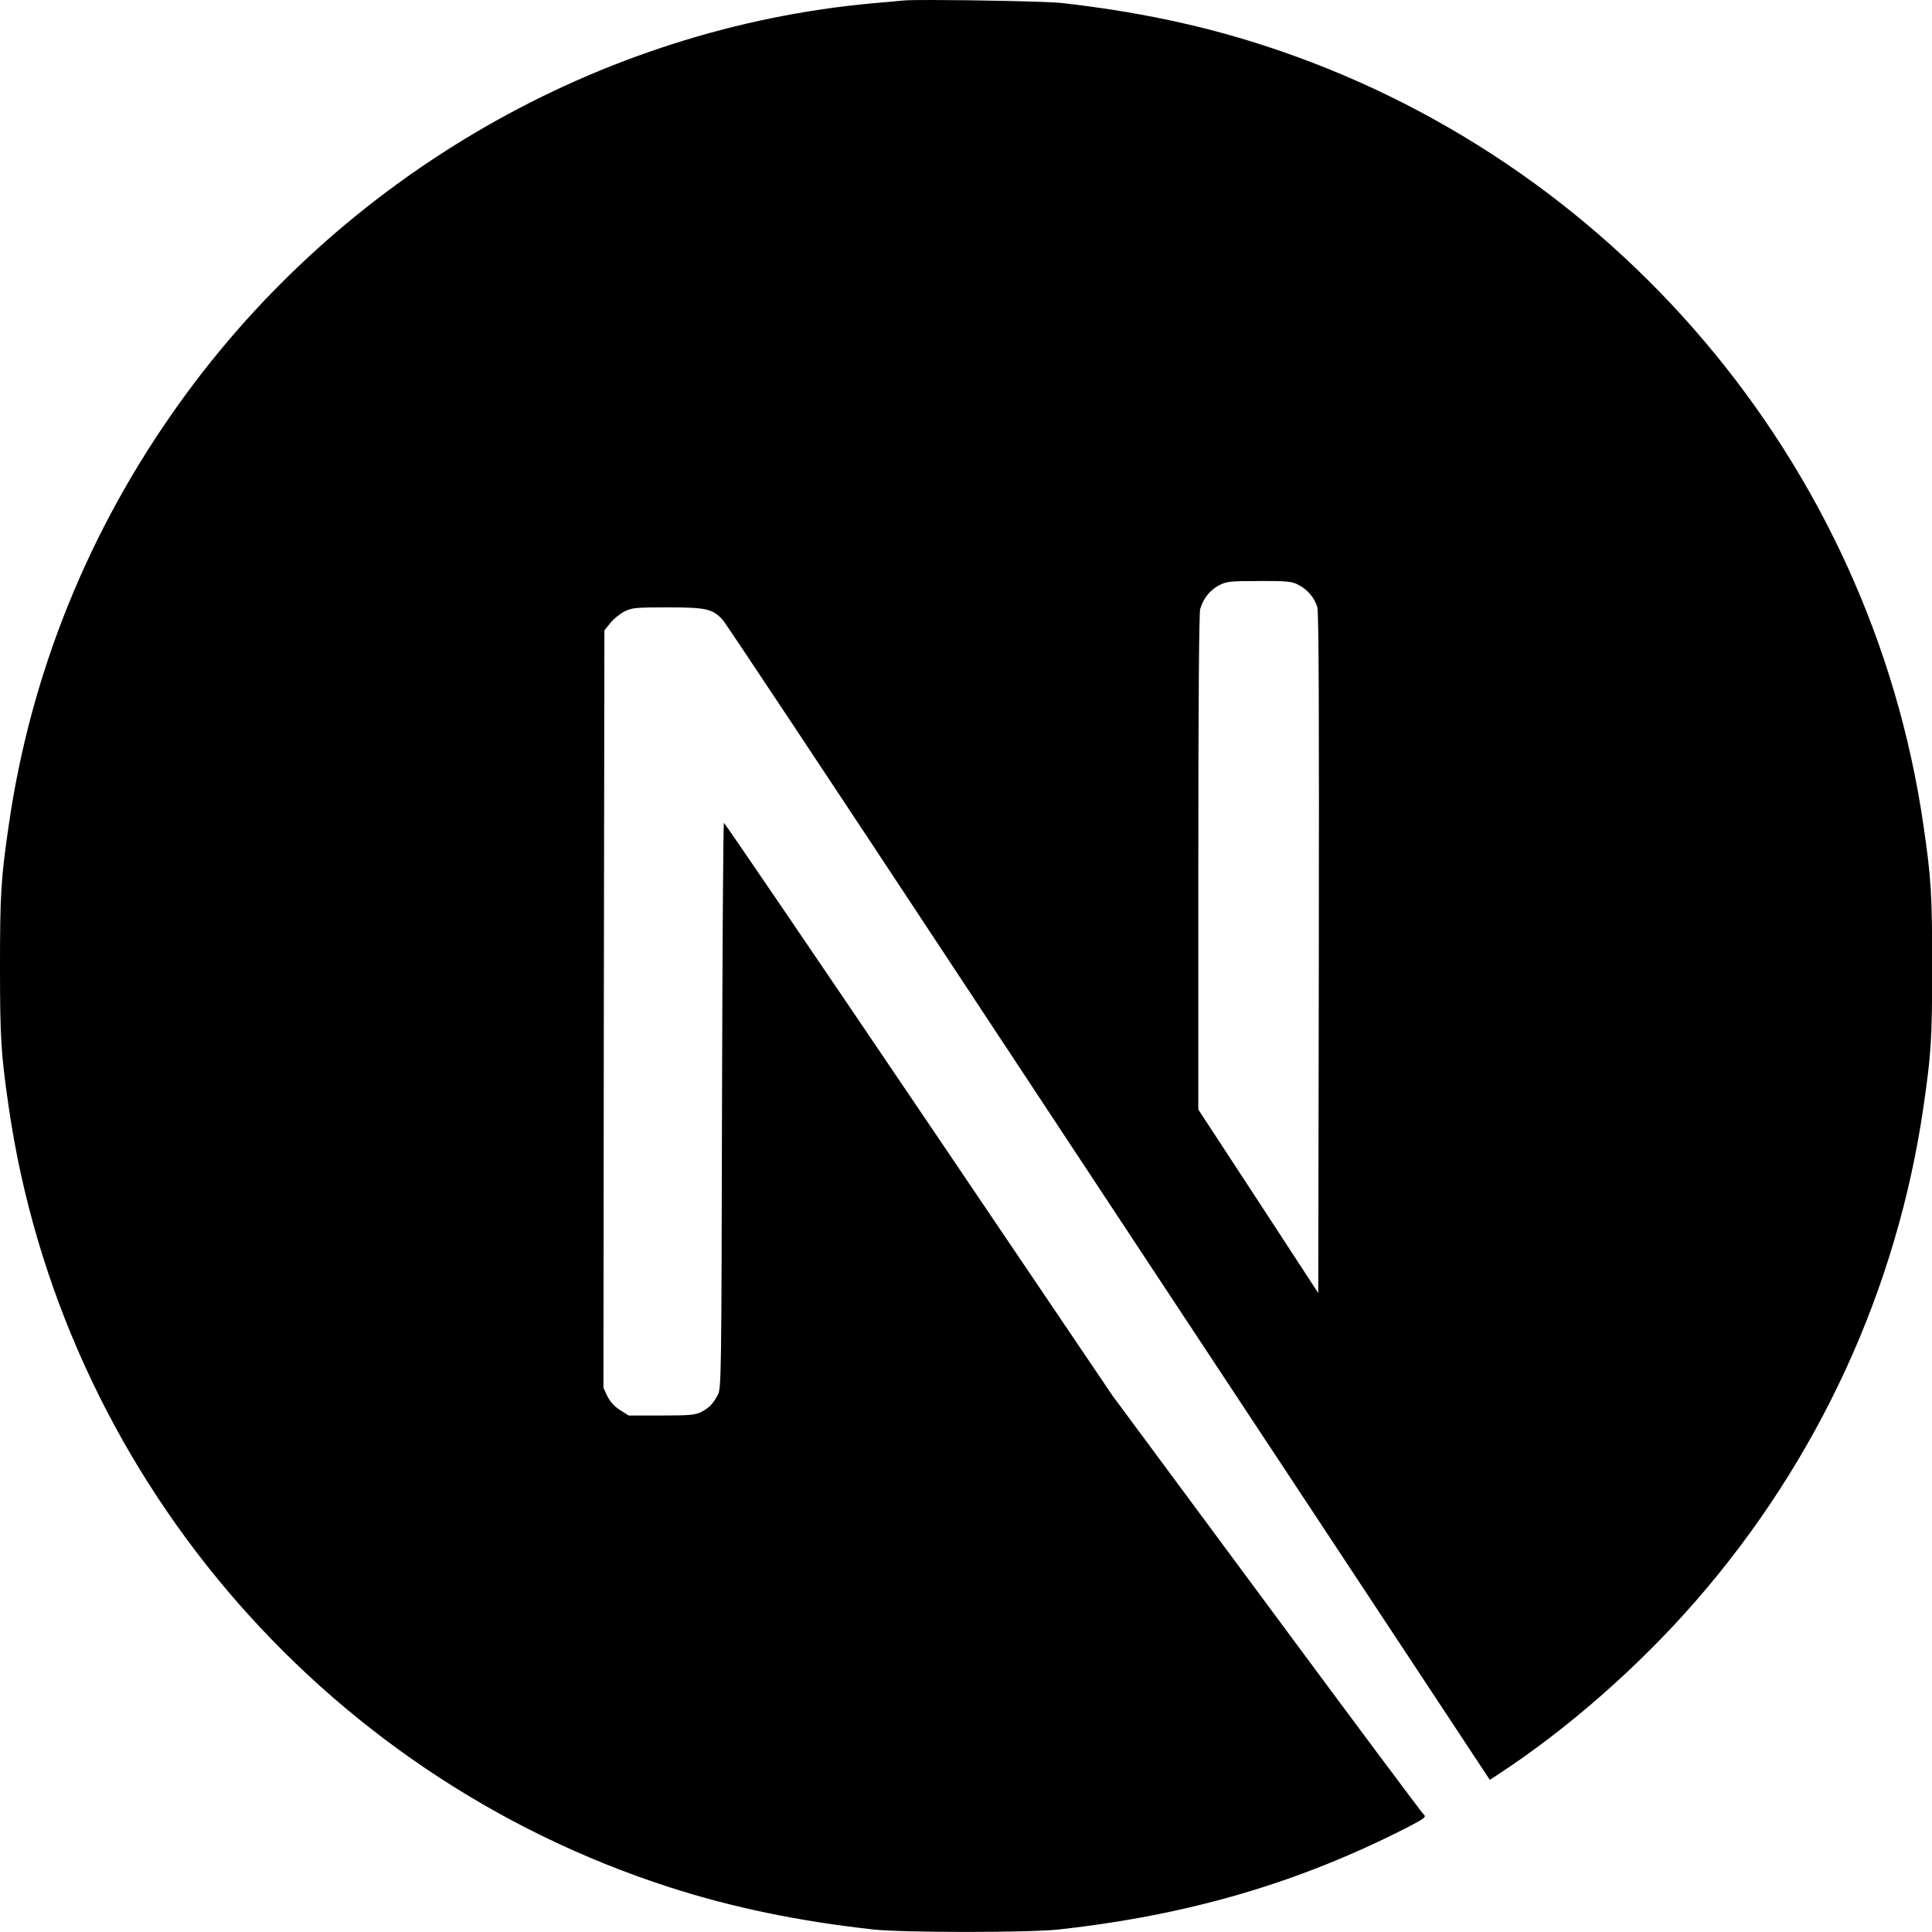
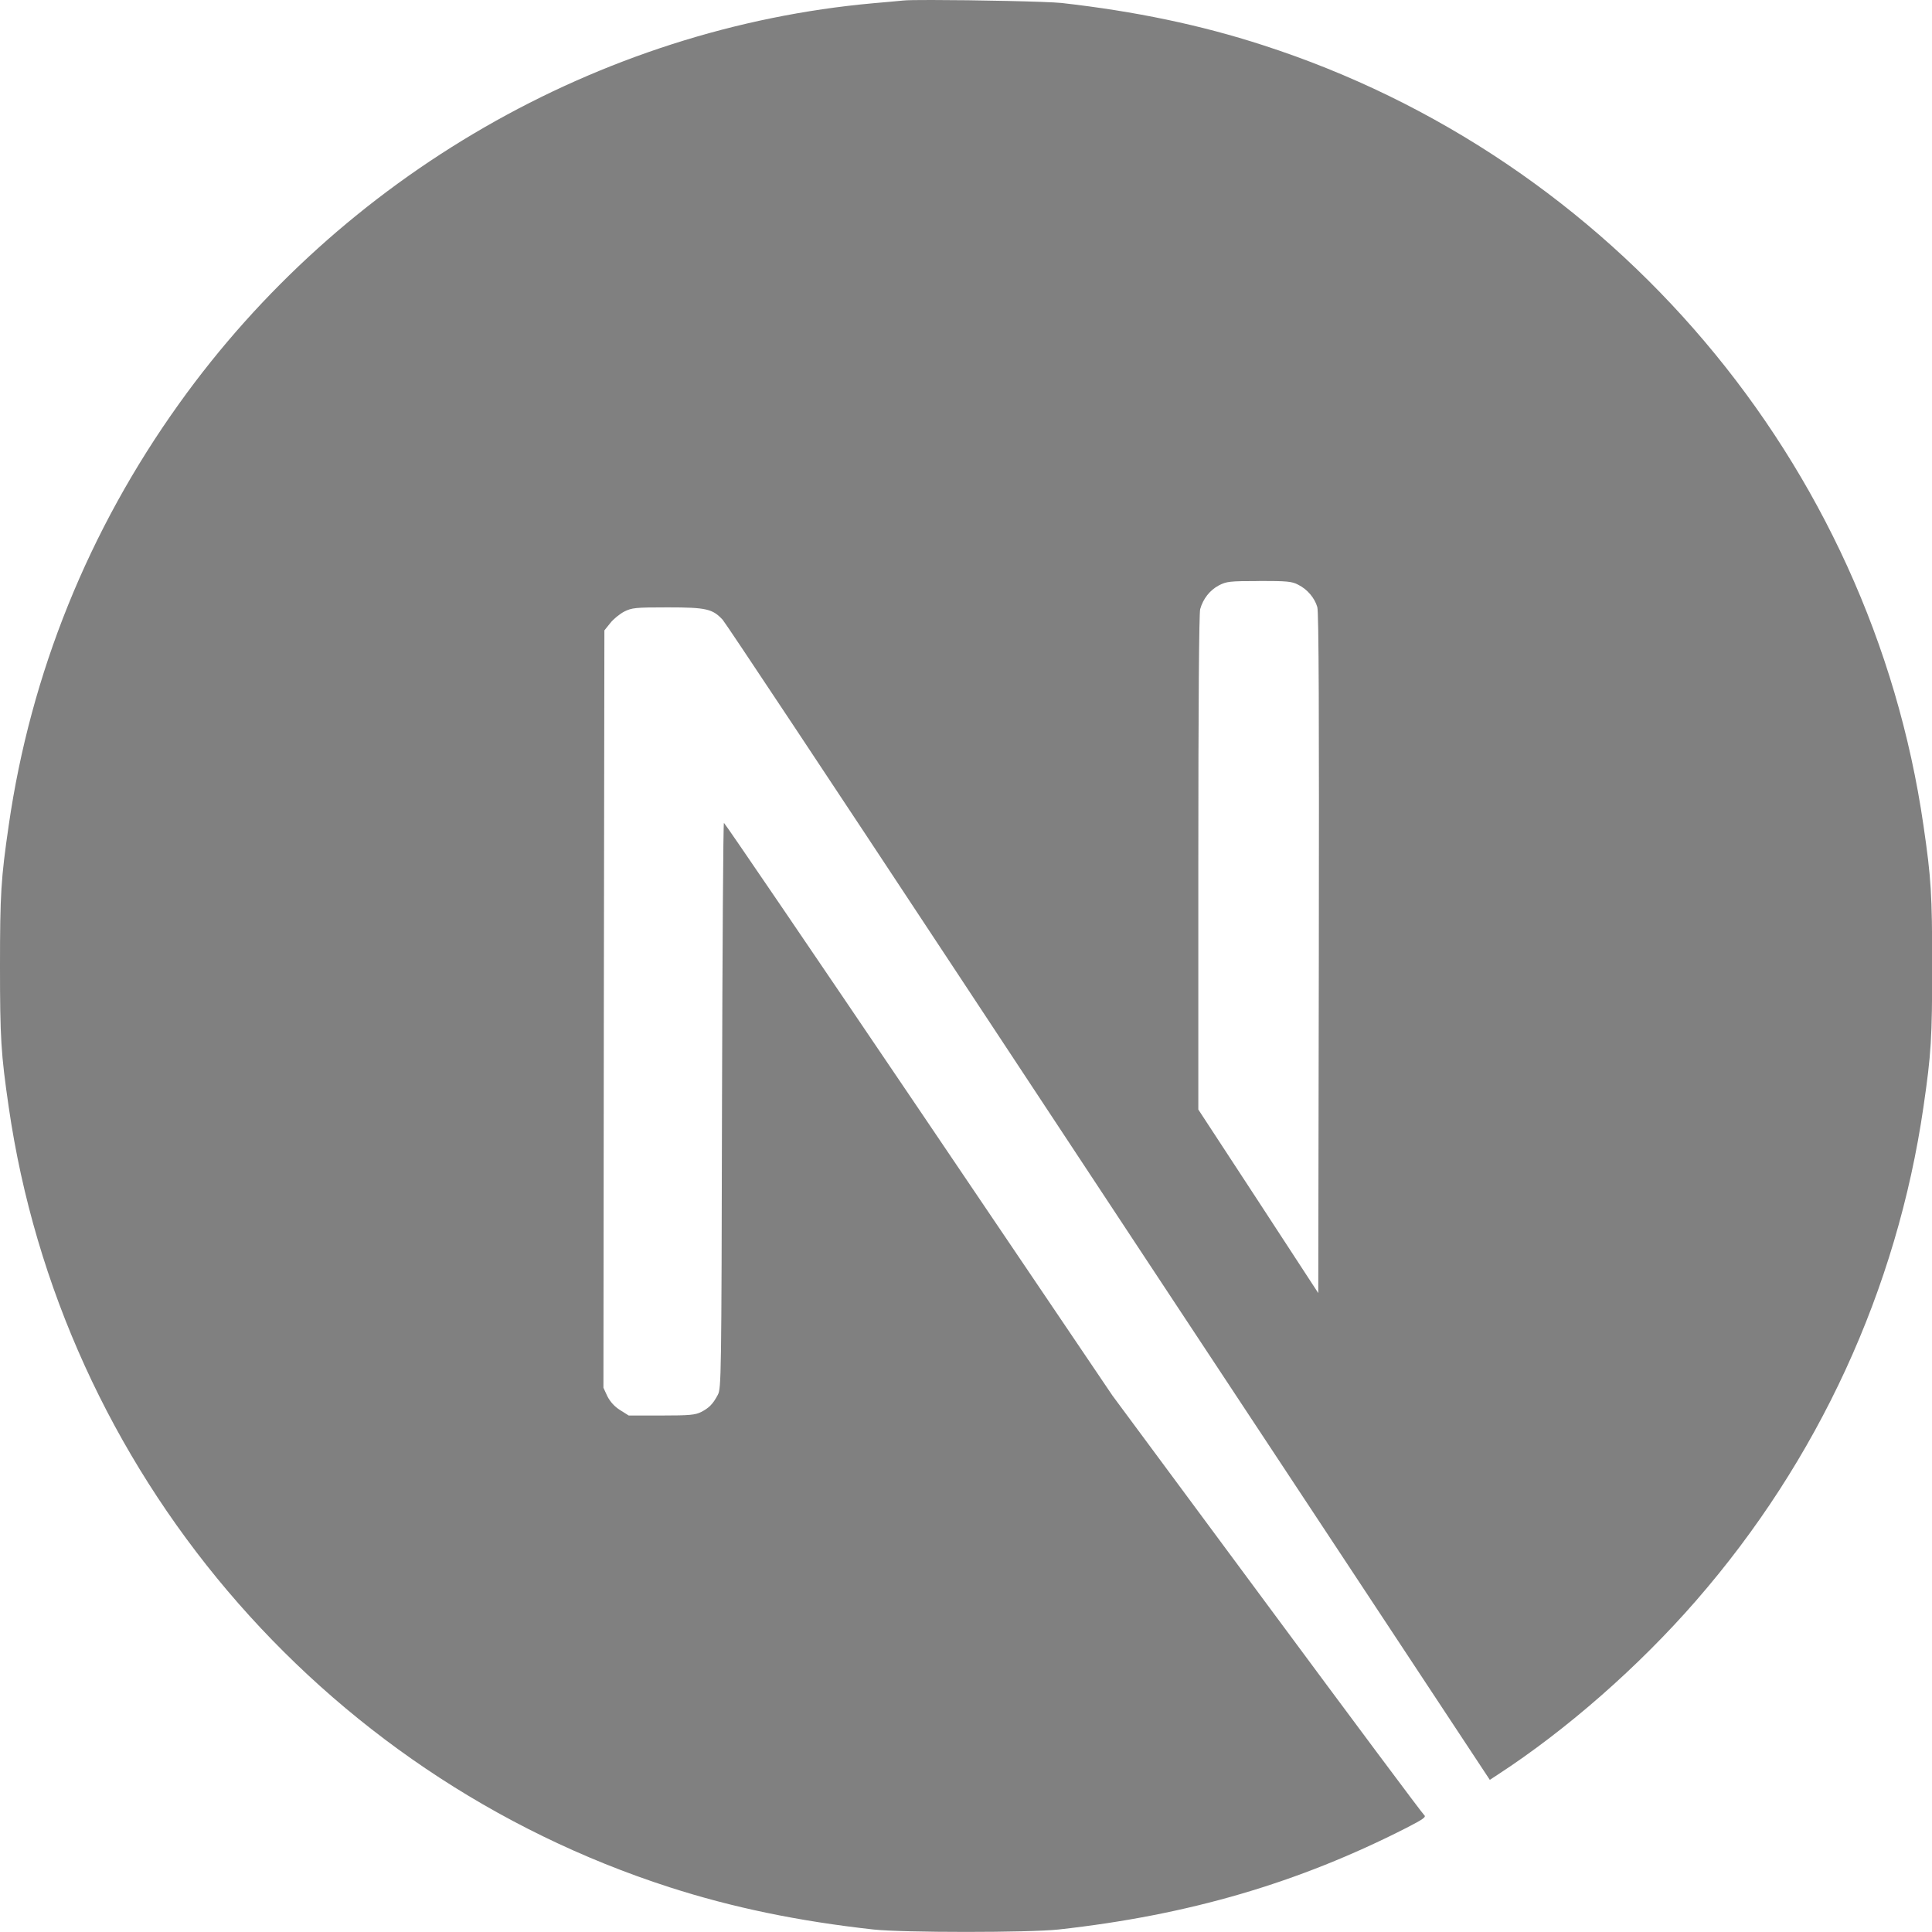
<svg xmlns="http://www.w3.org/2000/svg" role="img" viewBox="0 0 24 24">
-   <path d="M11.572 0c-.176 0-.31.001-.358.007-.052.005-.216.021-.364.033-3.409.307-6.602 2.146-8.624 4.973C1.1 6.584.38 8.367.108 10.255c-.096.659-.108.854-.108 1.747s.012 1.088.108 1.748c.652 4.506 3.859 8.292 8.209 9.694.779.251 1.6.422 2.534.525.364.04 1.935.04 2.299 0 1.612-.178 2.977-.577 4.324-1.264.206-.106.246-.134.218-.157-.019-.014-.899-1.194-1.954-2.62l-1.919-2.592-2.405-3.558c-1.323-1.956-2.412-3.556-2.421-3.556-.009-.003-.019 1.579-.024 3.509-.007 3.38-.009 3.516-.052 3.596-.061.115-.108.162-.206.213-.075.037-.141.044-.495.044h-.406l-.108-.068a.438.438 0 01-.157-.171l-.049-.106.005-4.703.007-4.705.073-.091c.038-.049.117-.113.174-.143.096-.047.134-.052.54-.052.479 0 .558.019.683.155.035.038 1.337 1.999 2.895 4.361a10760.433 10760.433 0 004.734 7.171l1.9 2.878.096-.063c.852-.554 1.752-1.342 2.466-2.163 1.518-1.743 2.496-3.868 2.825-6.134.096-.659.108-.854.108-1.748 0-.894-.012-1.088-.108-1.748-.652-4.506-3.859-8.292-8.209-9.694-.767-.249-1.584-.42-2.498-.523-.169-.018-1.083-.037-1.612-.037zm4.069 7.217c.347 0 .408.005.486.047.113.056.204.164.237.277.019.061.023 1.365.019 4.304l-.007 4.218-.744-1.14-.746-1.14v-3.066c0-1.982.009-3.096.023-3.15.037-.131.12-.235.232-.295.096-.049.131-.054.5-.054z" />
+   <path fill="grey" d="M11.572 0c-.176 0-.31.001-.358.007-.052.005-.216.021-.364.033-3.409.307-6.602 2.146-8.624 4.973C1.1 6.584.38 8.367.108 10.255c-.096.659-.108.854-.108 1.747s.012 1.088.108 1.748c.652 4.506 3.859 8.292 8.209 9.694.779.251 1.6.422 2.534.525.364.04 1.935.04 2.299 0 1.612-.178 2.977-.577 4.324-1.264.206-.106.246-.134.218-.157-.019-.014-.899-1.194-1.954-2.62l-1.919-2.592-2.405-3.558c-1.323-1.956-2.412-3.556-2.421-3.556-.009-.003-.019 1.579-.024 3.509-.007 3.38-.009 3.516-.052 3.596-.061.115-.108.162-.206.213-.075.037-.141.044-.495.044h-.406l-.108-.068a.438.438 0 01-.157-.171l-.049-.106.005-4.703.007-4.705.073-.091c.038-.049.117-.113.174-.143.096-.047.134-.052.54-.052.479 0 .558.019.683.155.035.038 1.337 1.999 2.895 4.361a10760.433 10760.433 0 004.734 7.171l1.9 2.878.096-.063c.852-.554 1.752-1.342 2.466-2.163 1.518-1.743 2.496-3.868 2.825-6.134.096-.659.108-.854.108-1.748 0-.894-.012-1.088-.108-1.748-.652-4.506-3.859-8.292-8.209-9.694-.767-.249-1.584-.42-2.498-.523-.169-.018-1.083-.037-1.612-.037zm4.069 7.217c.347 0 .408.005.486.047.113.056.204.164.237.277.019.061.023 1.365.019 4.304l-.007 4.218-.744-1.14-.746-1.14v-3.066c0-1.982.009-3.096.023-3.15.037-.131.12-.235.232-.295.096-.049.131-.054.5-.054z" />
</svg>
